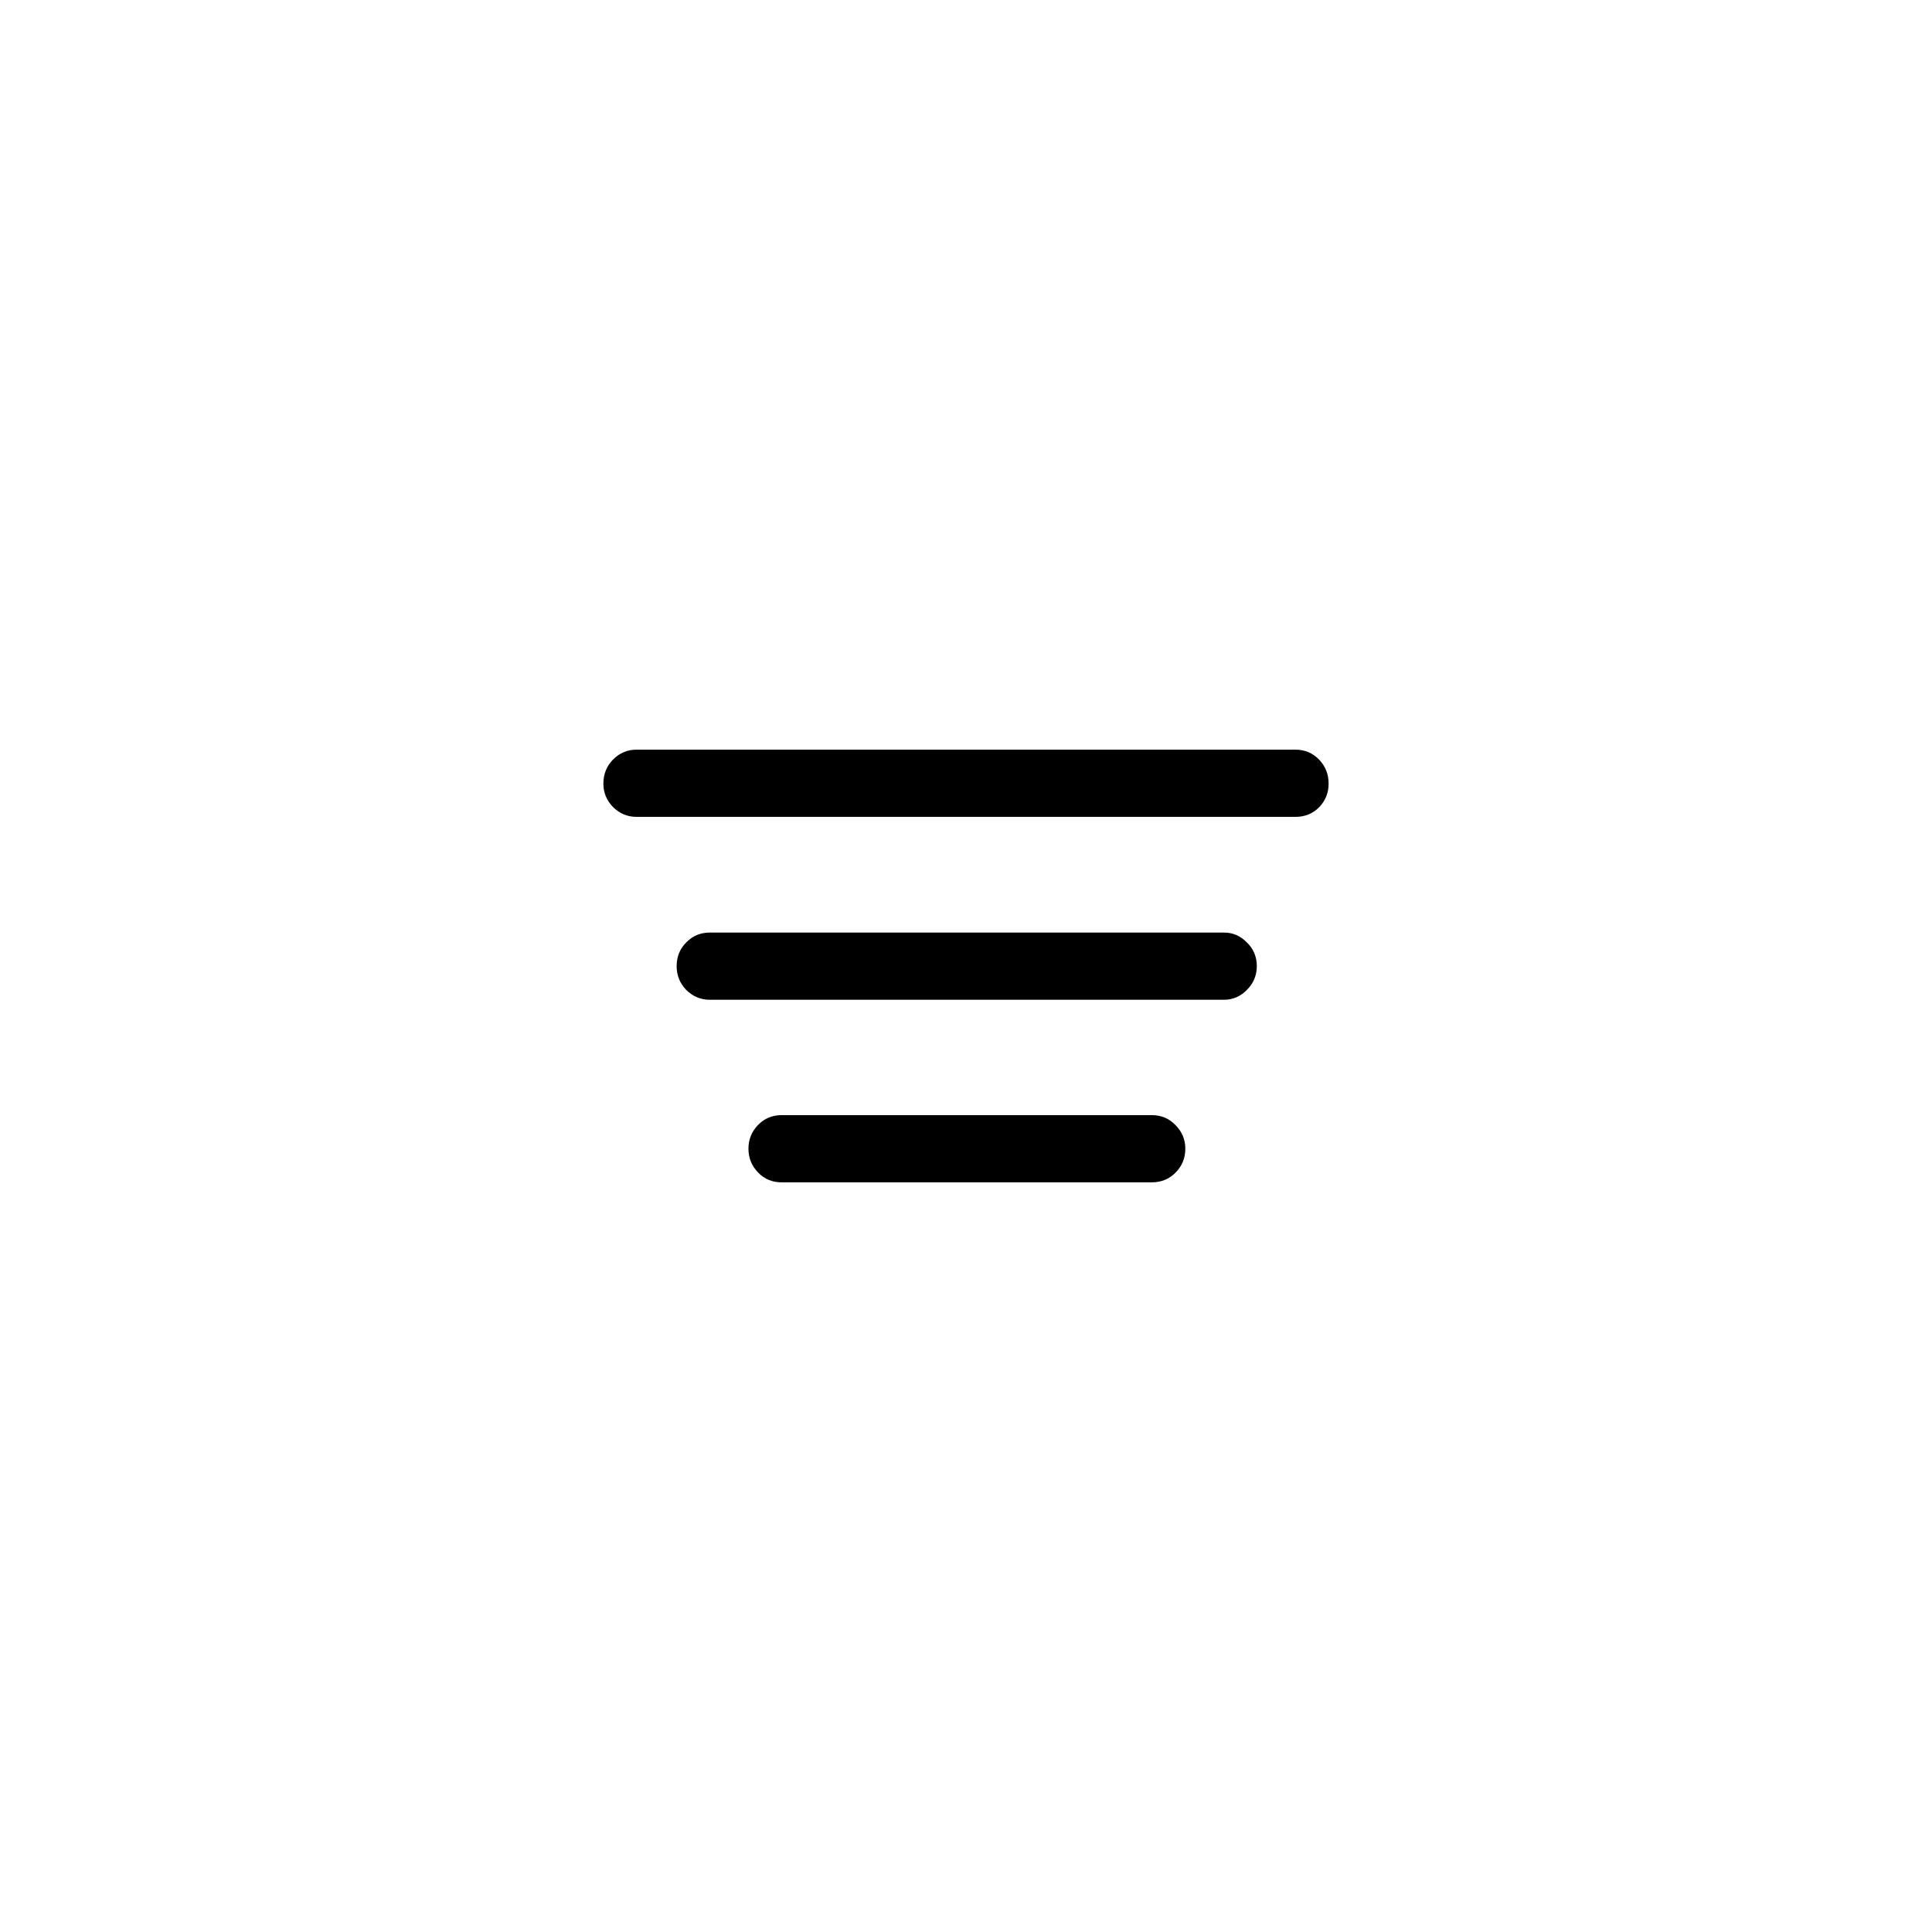
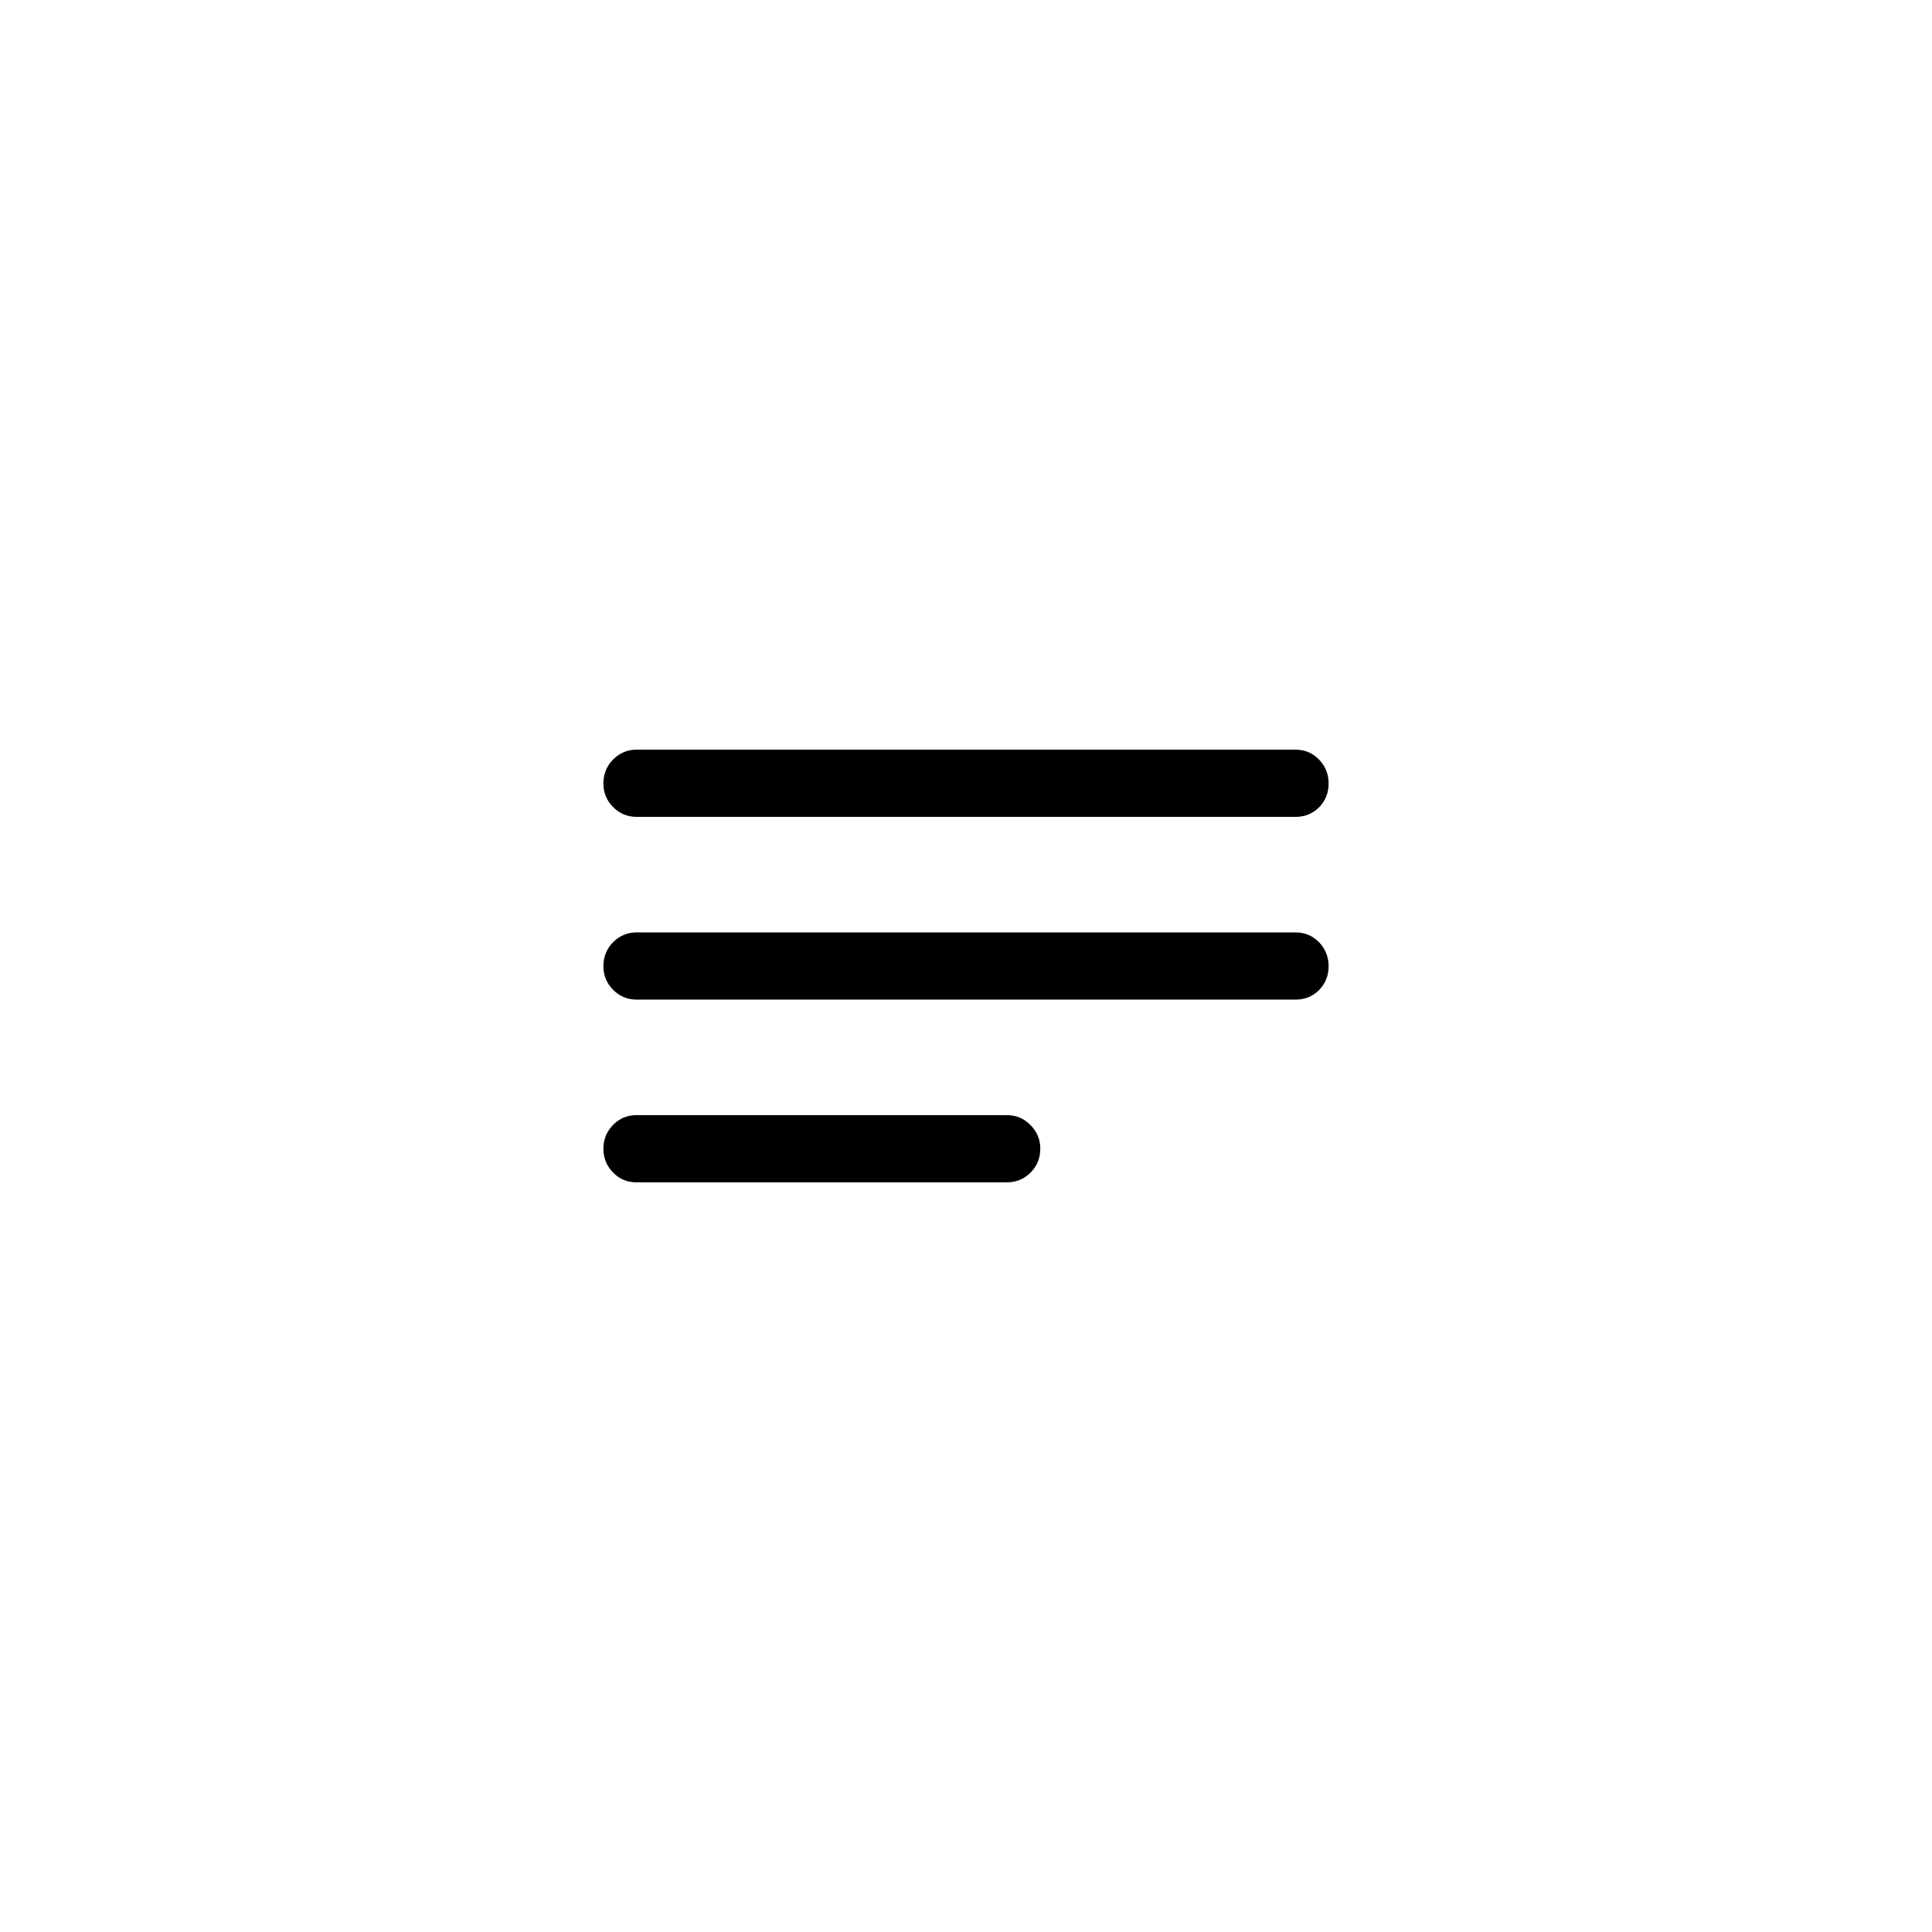
<svg xmlns="http://www.w3.org/2000/svg" width="48" height="48" viewBox="0 0 48 48" fill="none">
-   <path d="M19.421 29.375C19.186 29.375 18.99 29.293 18.832 29.128C18.674 28.964 18.595 28.768 18.595 28.54C18.595 28.311 18.674 28.115 18.832 27.951C18.99 27.787 19.186 27.705 19.421 27.705H28.614C28.849 27.705 29.045 27.787 29.203 27.951C29.367 28.115 29.449 28.311 29.449 28.54C29.449 28.774 29.367 28.973 29.203 29.137C29.045 29.295 28.849 29.375 28.614 29.375H19.421ZM17.637 24.839C17.408 24.839 17.212 24.757 17.048 24.593C16.89 24.429 16.811 24.233 16.811 24.004C16.811 23.77 16.89 23.574 17.048 23.416C17.206 23.252 17.402 23.169 17.637 23.169H30.407C30.63 23.169 30.82 23.252 30.979 23.416C31.143 23.574 31.225 23.77 31.225 24.004C31.225 24.233 31.143 24.429 30.979 24.593C30.82 24.757 30.63 24.839 30.407 24.839H17.637ZM15.817 20.295C15.589 20.295 15.393 20.213 15.229 20.049C15.07 19.885 14.991 19.692 14.991 19.469C14.991 19.235 15.07 19.036 15.229 18.872C15.393 18.707 15.589 18.625 15.817 18.625H32.183C32.417 18.625 32.613 18.707 32.772 18.872C32.93 19.036 33.009 19.235 33.009 19.469C33.009 19.698 32.93 19.894 32.772 20.058C32.613 20.216 32.417 20.295 32.183 20.295H15.817Z" fill="black" />
+   <path d="M15.817 29.375C15.583 29.375 15.387 29.293 15.229 29.128C15.07 28.964 14.991 28.768 14.991 28.54C14.991 28.311 15.07 28.115 15.229 27.951C15.387 27.787 15.583 27.705 15.817 27.705H25.011C25.245 27.705 25.441 27.787 25.6 27.951C25.764 28.115 25.846 28.311 25.846 28.54C25.846 28.774 25.764 28.973 25.6 29.137C25.441 29.295 25.245 29.375 25.011 29.375H15.817Z" fill="black" />
+   <path d="M15.817 20.295C15.589 20.295 15.393 20.213 15.229 20.049C15.07 19.885 14.991 19.692 14.991 19.469C14.991 19.235 15.07 19.036 15.229 18.872C15.393 18.707 15.589 18.625 15.817 18.625H32.183C32.417 18.625 32.613 18.707 32.772 18.872C32.93 19.036 33.009 19.235 33.009 19.469C33.009 19.698 32.93 19.894 32.772 20.058C32.613 20.216 32.417 20.295 32.183 20.295H15.817Z" fill="black" />
+   <path d="M15.817 24.835C15.589 24.835 15.393 24.753 15.229 24.589C15.07 24.425 14.991 24.231 14.991 24.009C14.991 23.774 15.07 23.575 15.229 23.411C15.393 23.247 15.589 23.165 15.817 23.165H32.183C32.417 23.165 32.613 23.247 32.772 23.411C32.93 23.575 33.009 23.774 33.009 24.009C33.009 24.237 32.93 24.434 32.772 24.598C32.613 24.756 32.417 24.835 32.183 24.835H15.817Z" fill="black" />
</svg>
